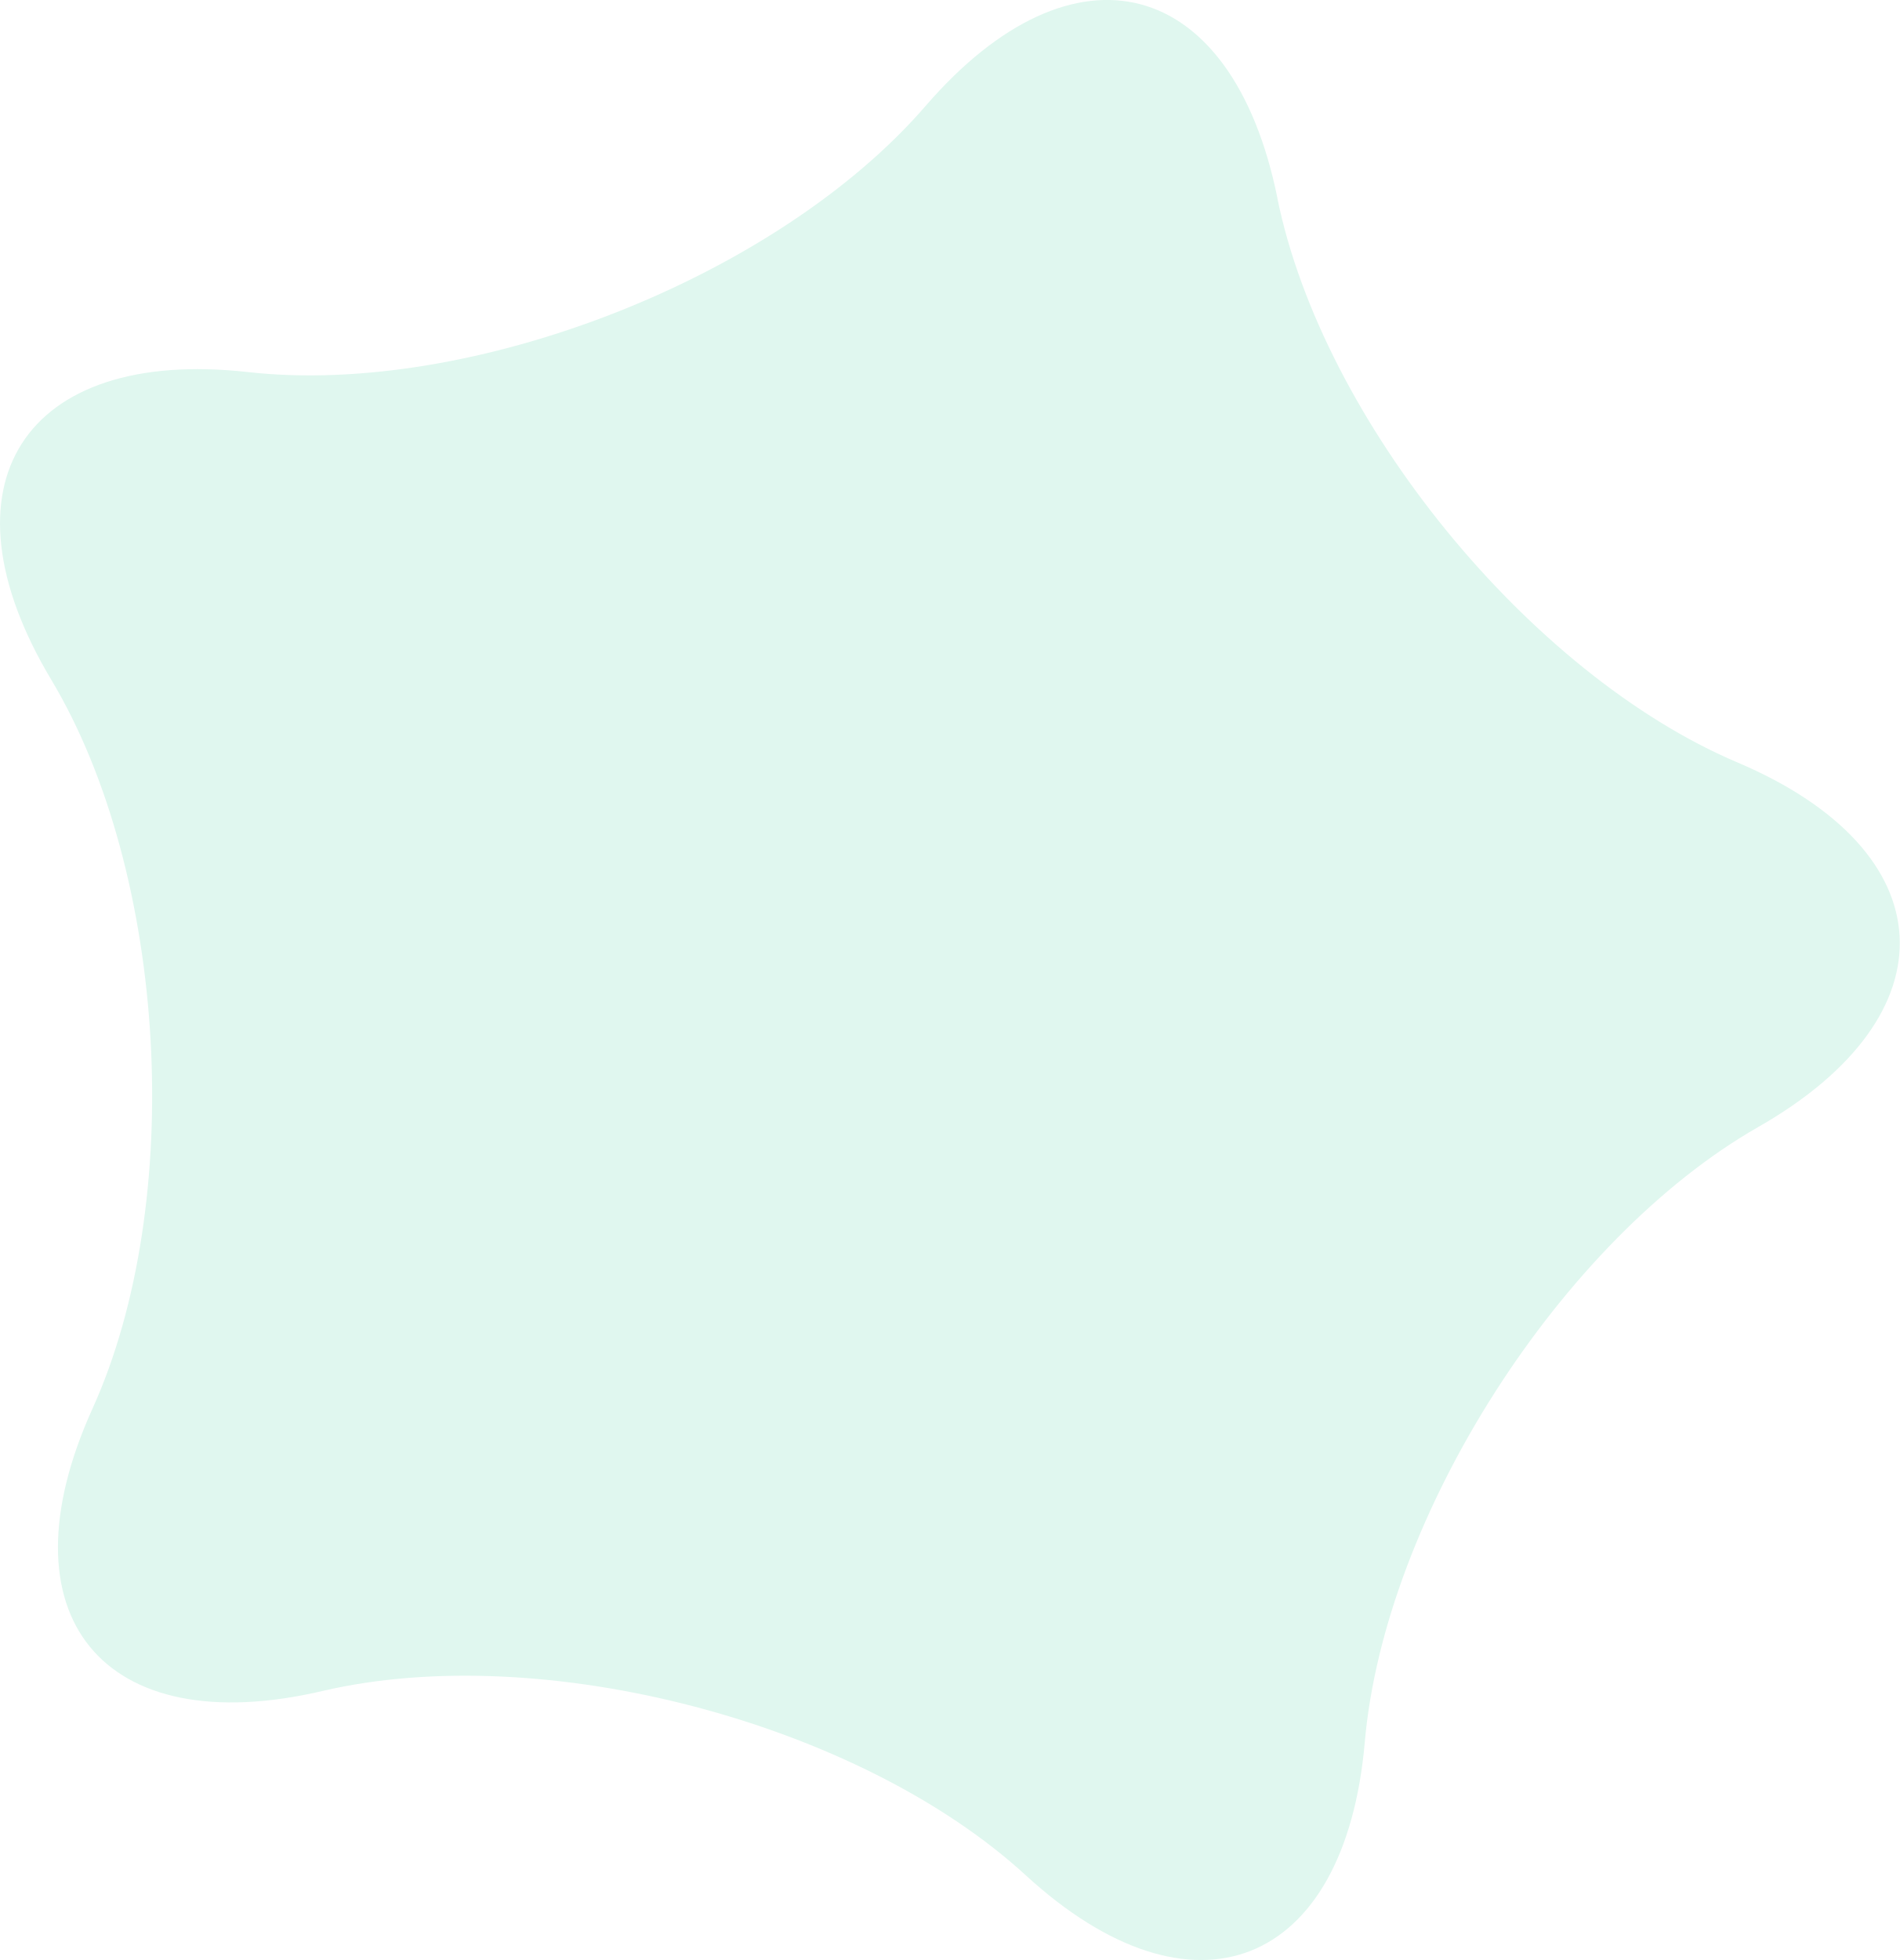
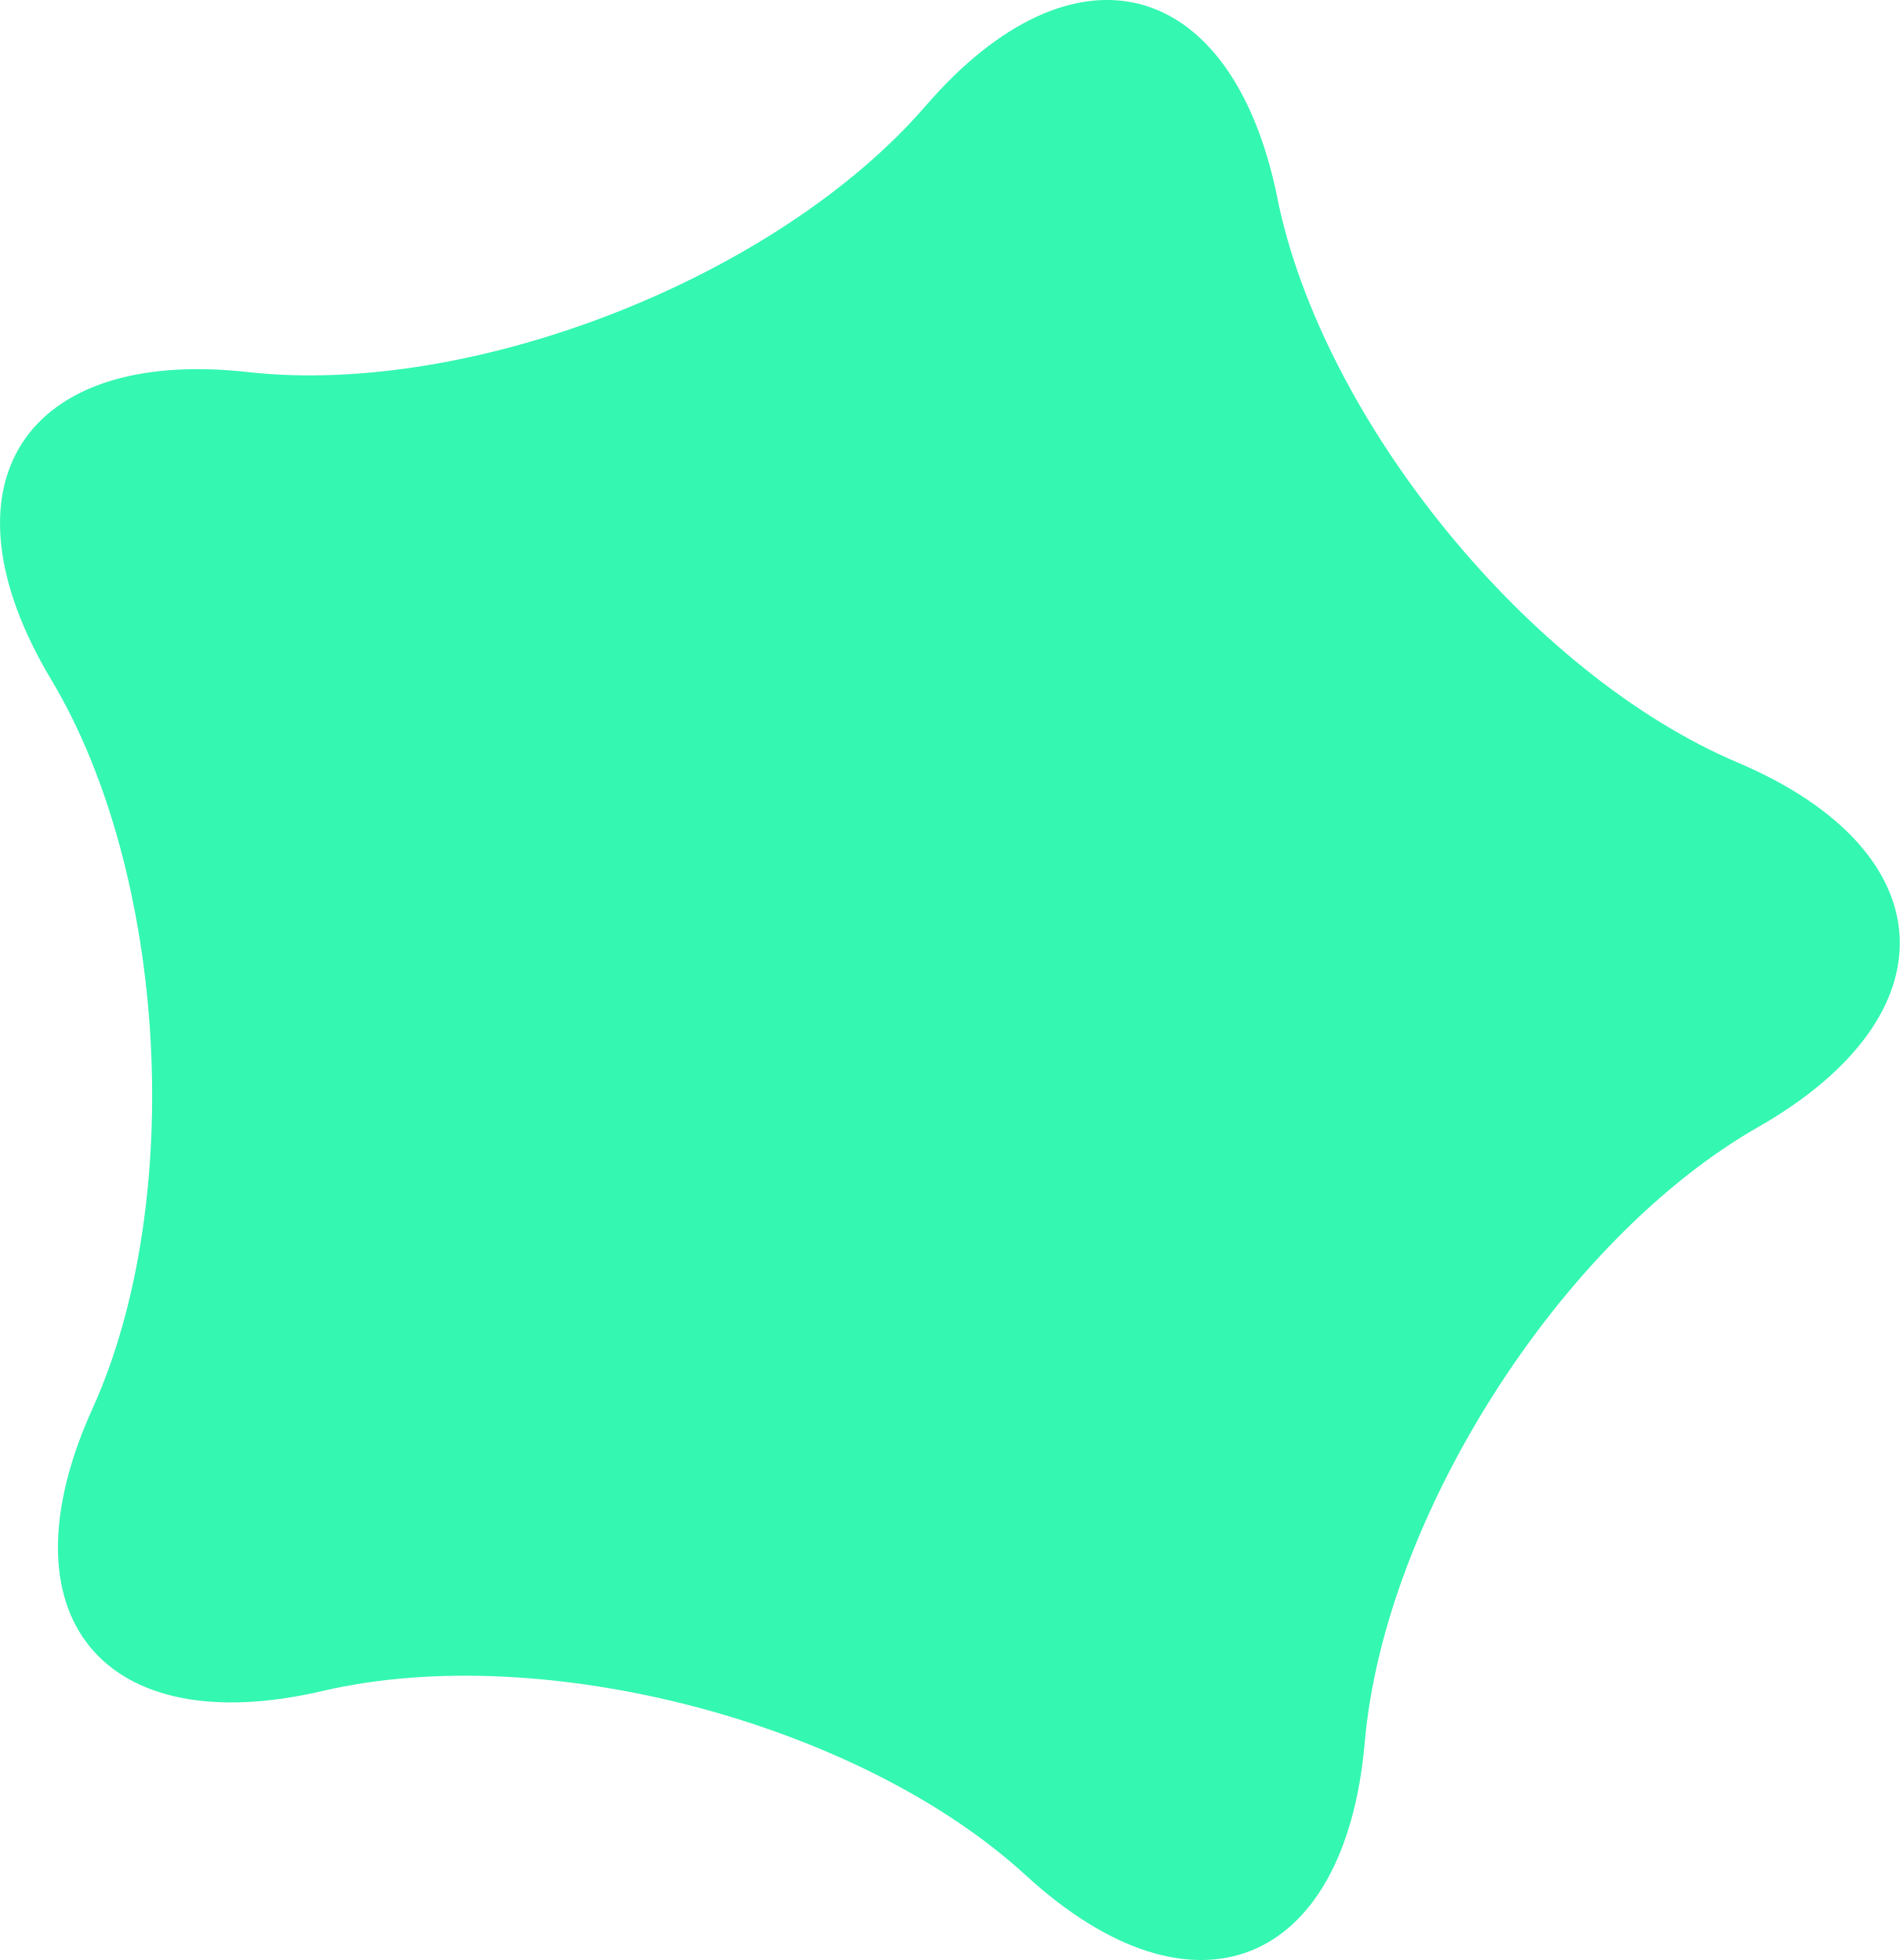
<svg xmlns="http://www.w3.org/2000/svg" id="b" data-name="Calque 2" width="228.08" height="235.26" viewBox="0 0 228.08 235.26">
  <defs>
    <style>
      .d {
-         fill: #e0f7ef;
+         fill: #34f7b2;
      }
    </style>
  </defs>
  <g id="c" data-name="Calque 1">
    <path class="d" d="M153.36,23.76c-5.42-26.68-24.42-31.65-42.22-11.06-17.8,20.59-54.42,34.97-81.37,31.96S-7.81,58.26,6.15,81.58s16.19,62.7,4.95,87.51c-11.24,24.81,1.19,40.06,27.62,33.88,26.43-6.18,64.43,3.78,84.44,22.13s38.32,11.16,40.69-15.98,23.63-60.36,47.23-73.84c23.61-13.47,22.49-33.16-2.48-43.76-24.97-10.59-49.83-41.08-55.25-67.76Z" />
  </g>
</svg>
